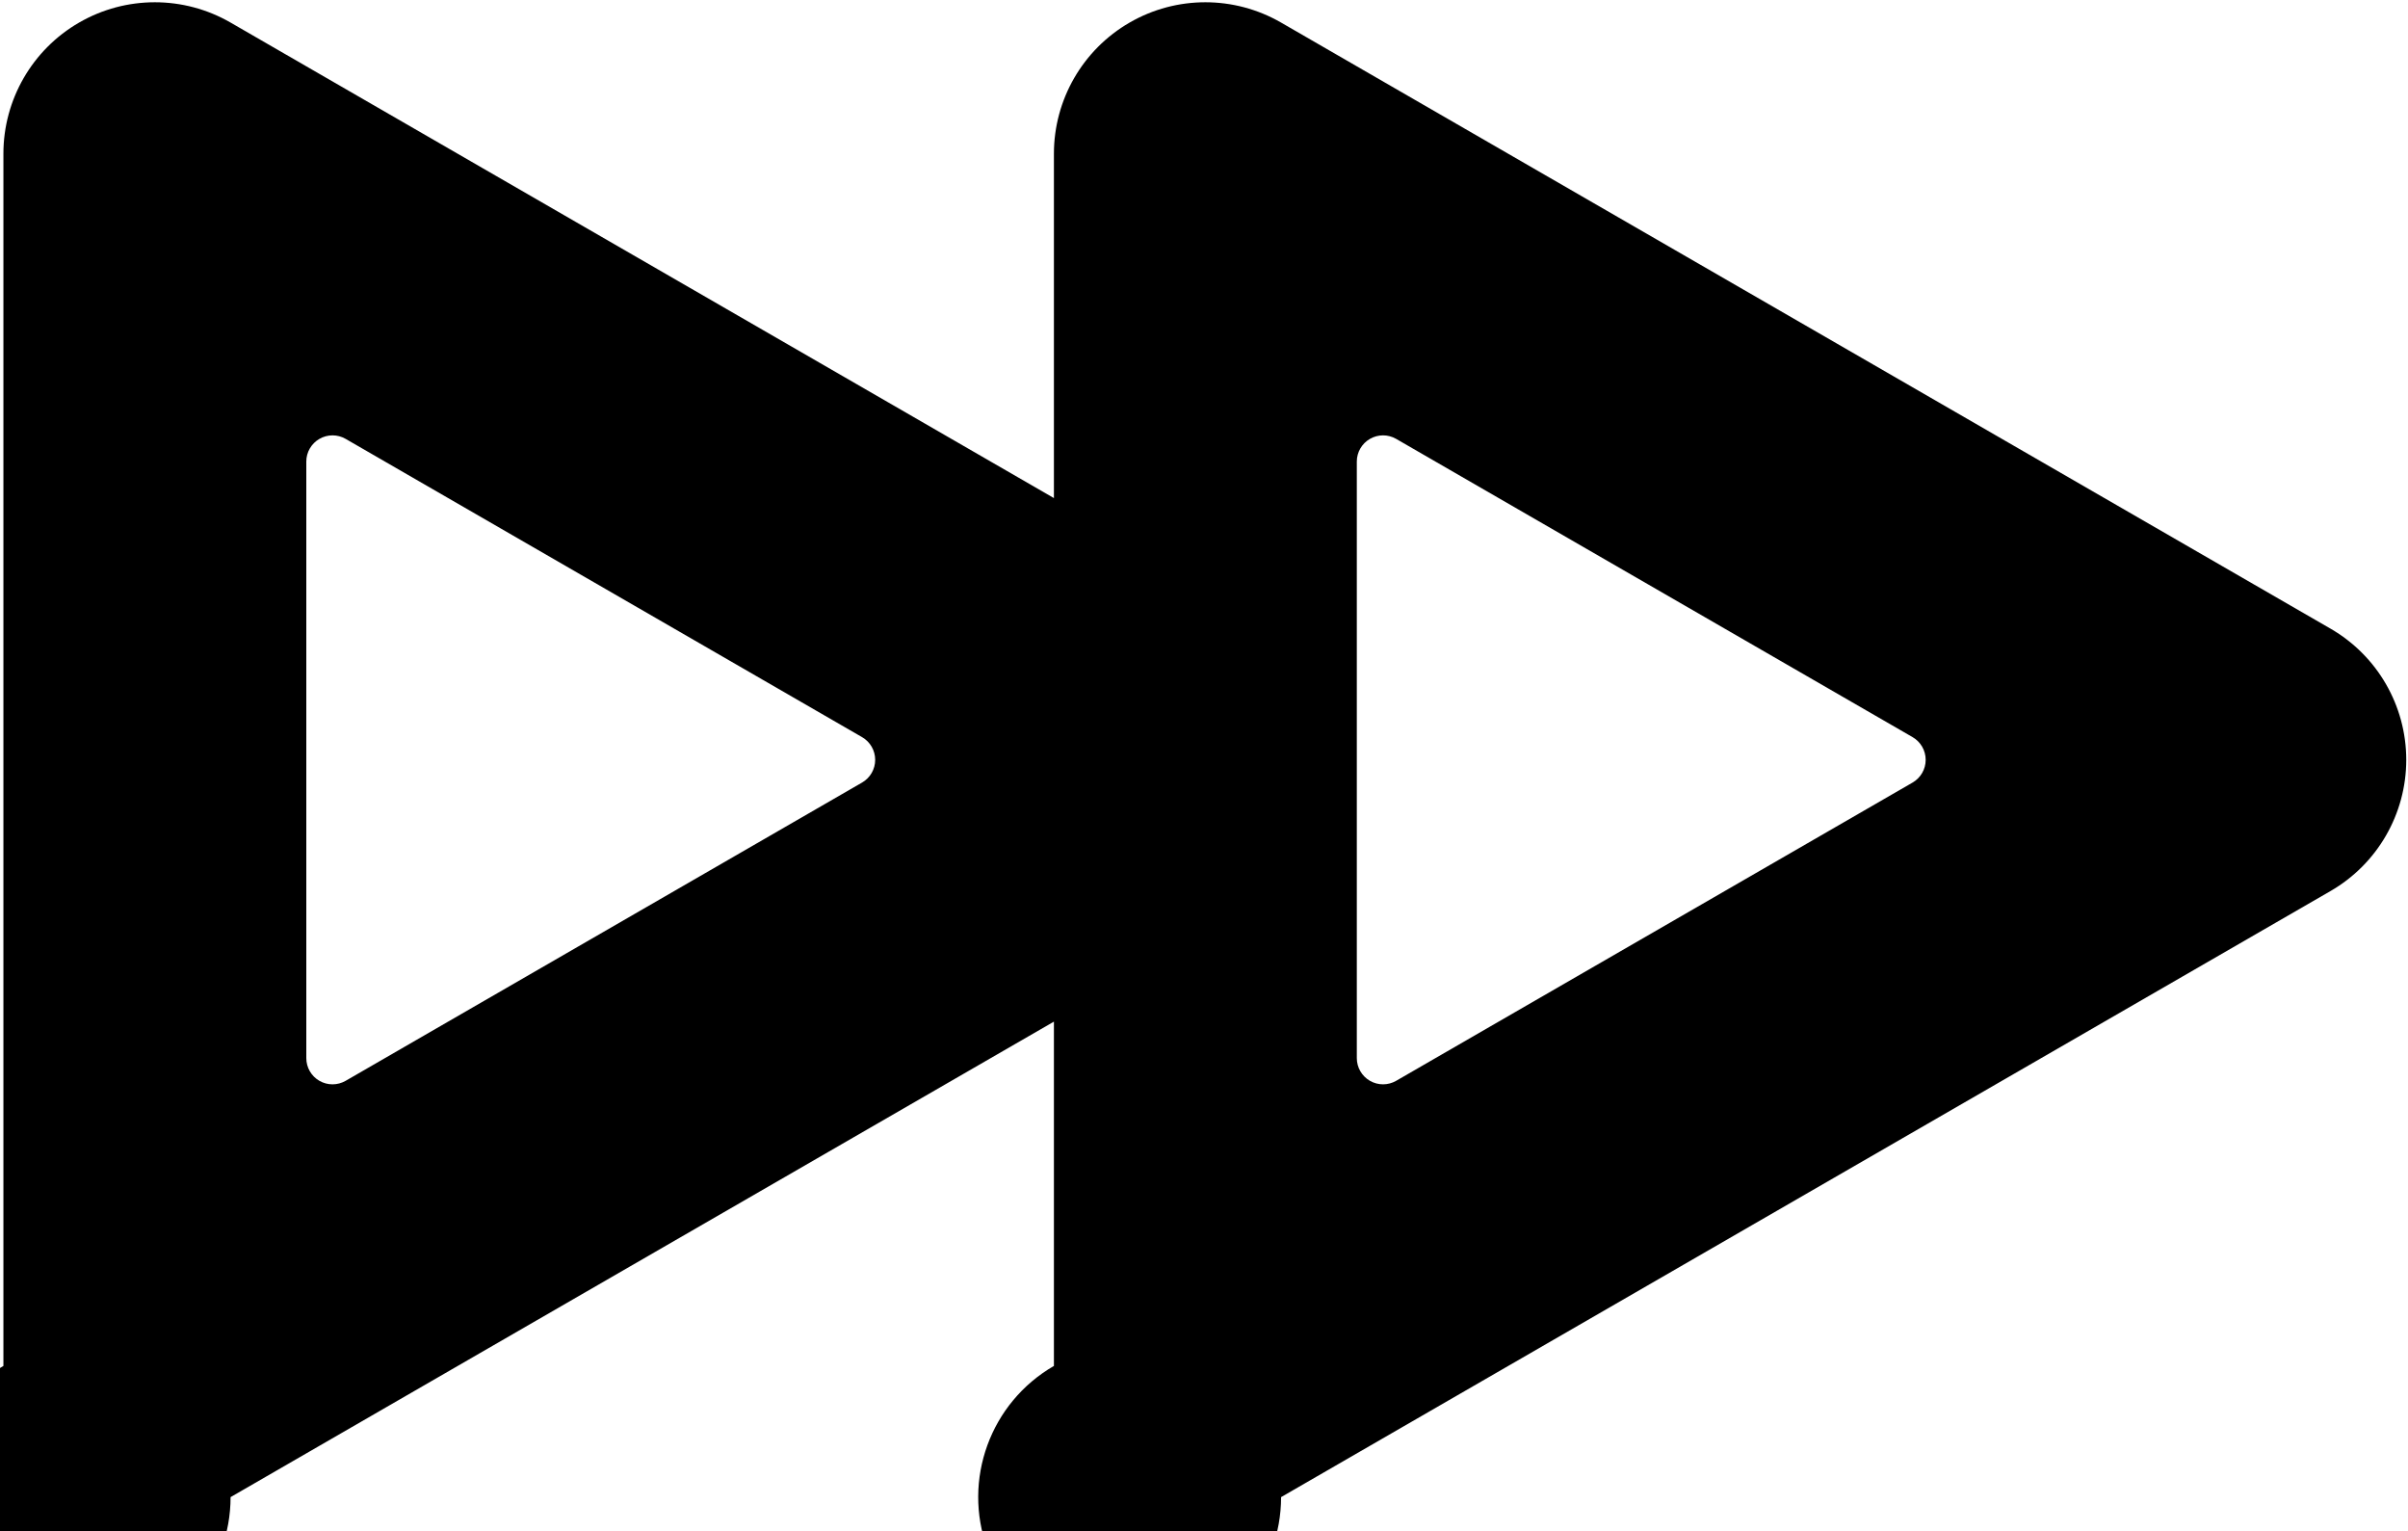
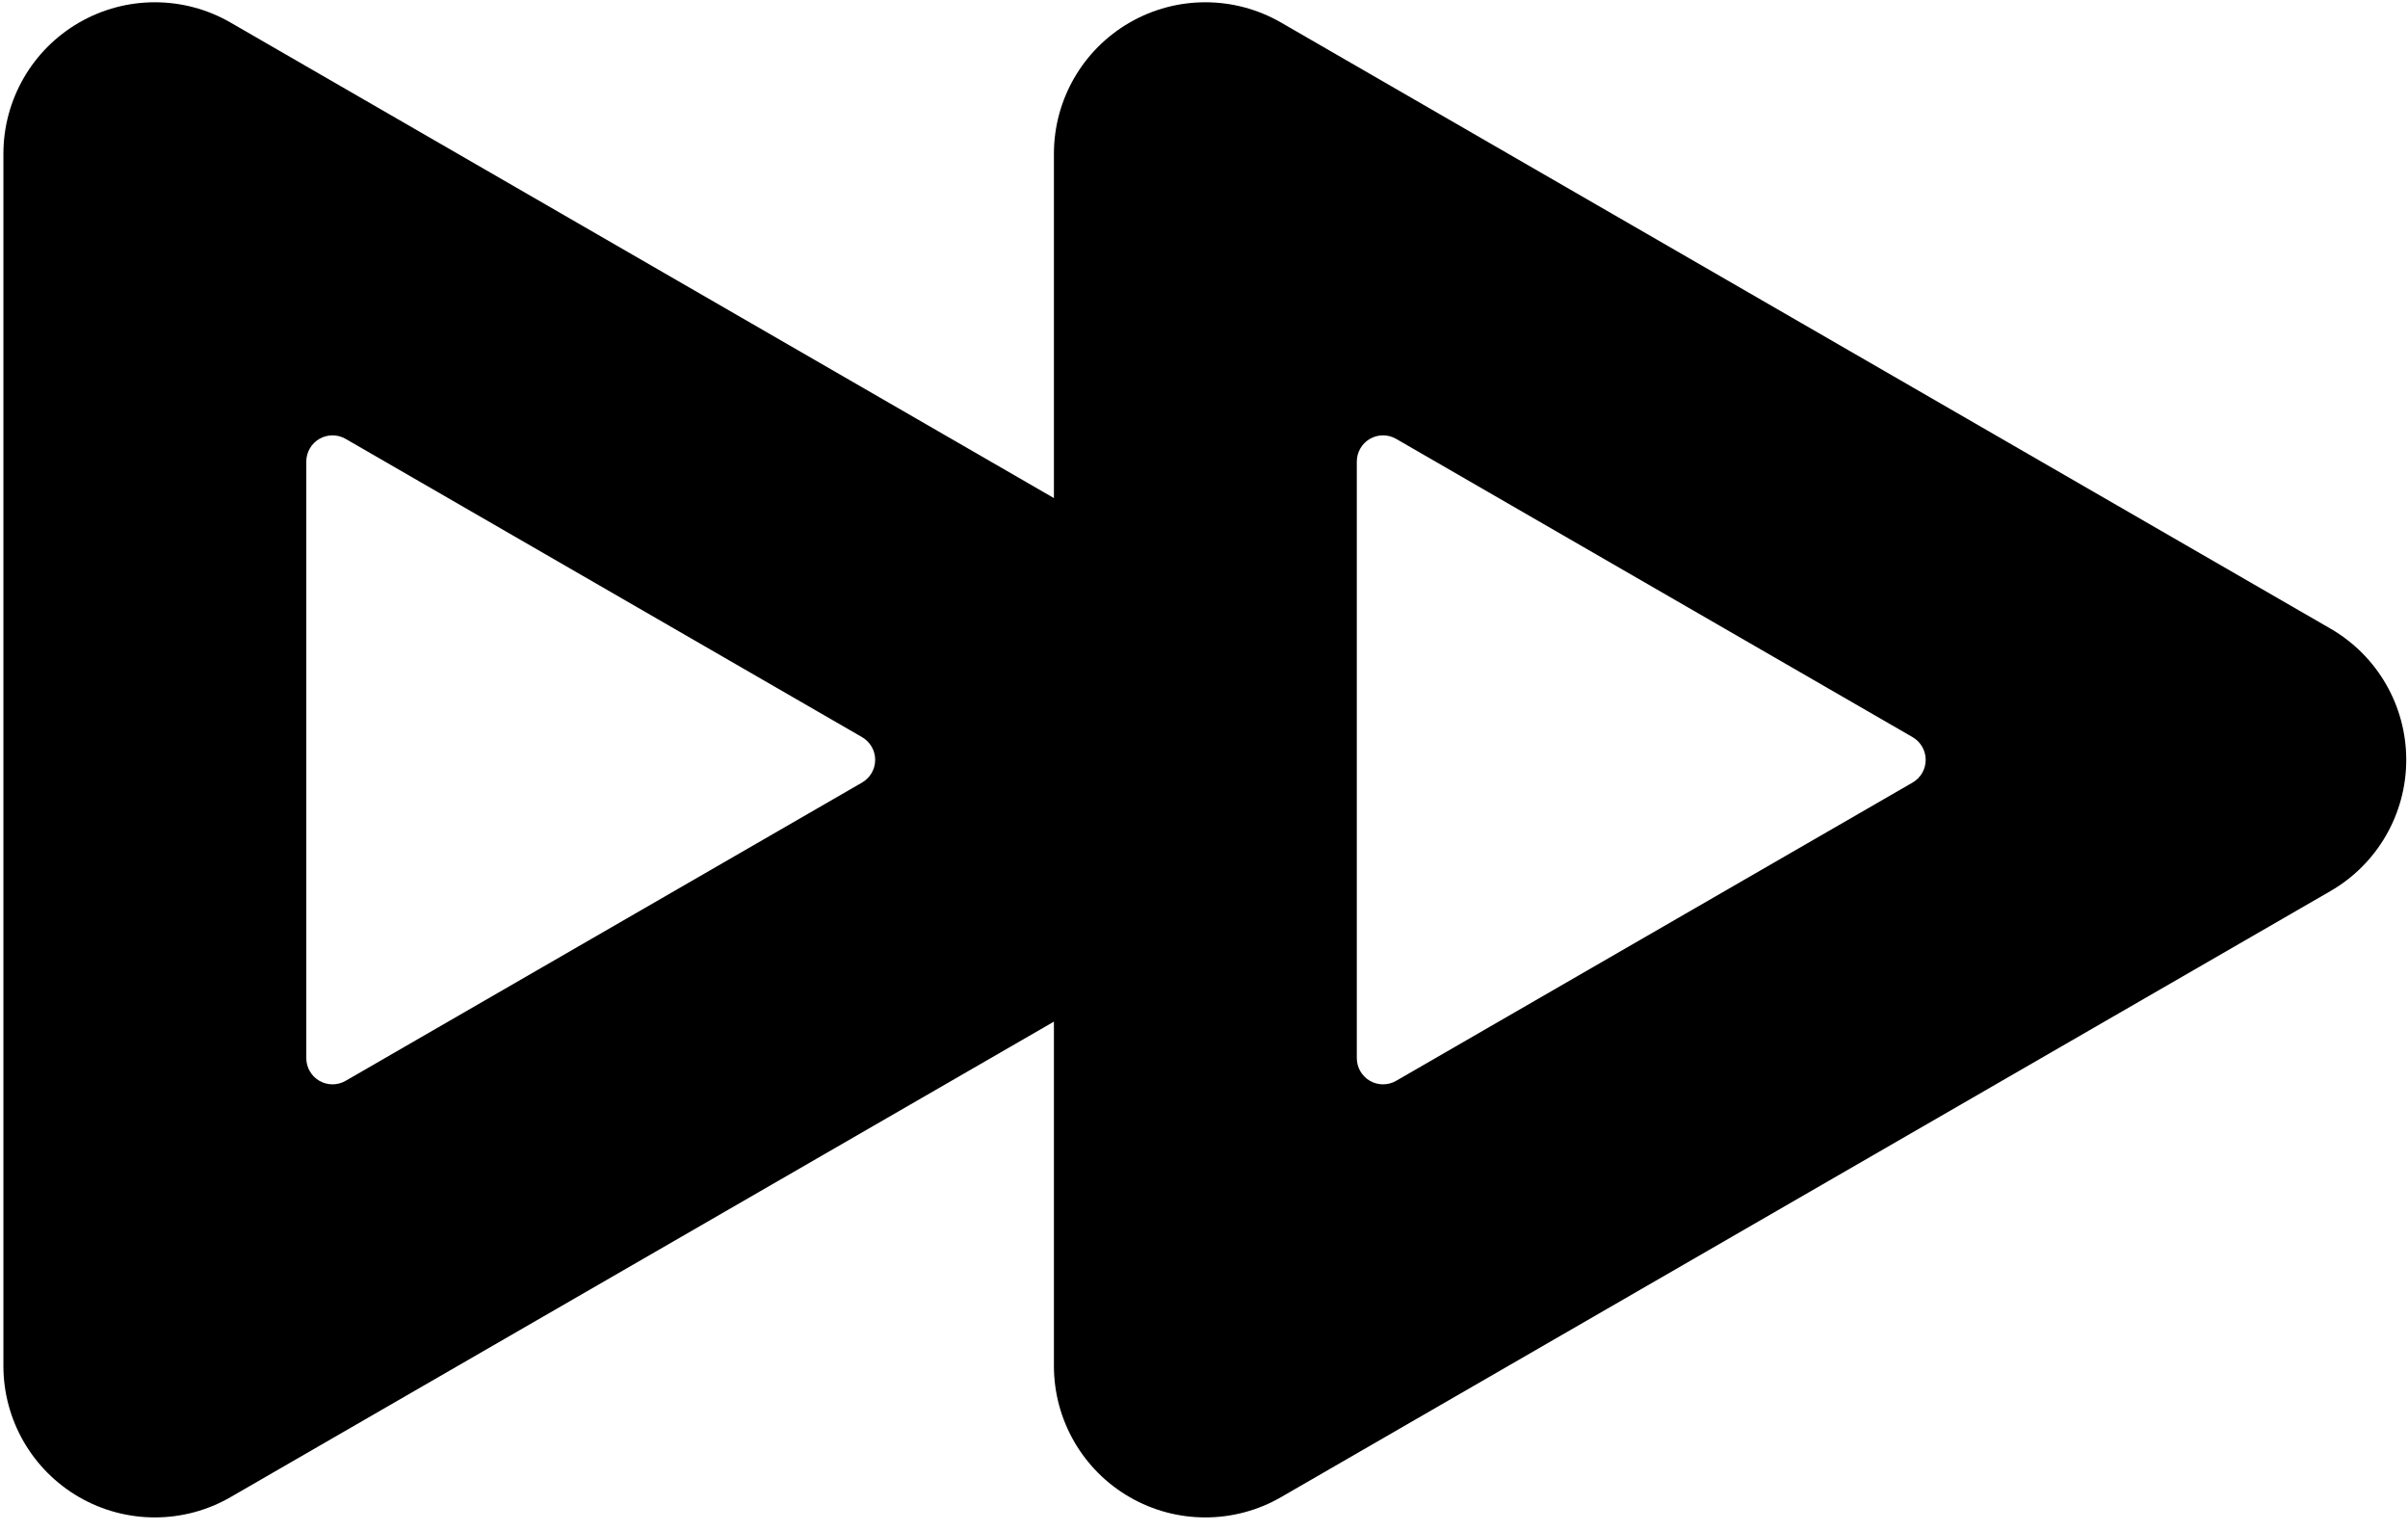
- <svg xmlns="http://www.w3.org/2000/svg" fill-rule="evenodd" stroke-linejoin="round" stroke-miterlimit="2" clip-rule="evenodd" viewBox="0 0 159 101">
-   <path d="M69.59 32.878V10.15a9.999 9.999 0 0 1 15-8.66l69.294 40.007a9.999 9.999 0 0 1 0 17.32L84.59 98.824a9.999 9.999 0 1 1-15-8.66V67.437L15.225 98.824a9.999 9.999 0 1 1-15-8.66V10.15a9.999 9.999 0 0 1 15-8.66L69.59 32.878zM20.225 69.846a1.731 1.731 0 0 0 2.596 1.499l34.101-19.689a1.73 1.73 0 0 0 0-2.998L22.821 28.969a1.732 1.732 0 0 0-2.596 1.499v39.378zm69.365 0a1.732 1.732 0 0 0 2.596 1.499l34.102-19.689a1.732 1.732 0 0 0 0-2.998L92.186 28.969a1.732 1.732 0 0 0-2.596 1.499v39.378z" />
+ <svg xmlns="http://www.w3.org/2000/svg" width="100%" height="100%" viewBox="0 0 159 101" version="1.1" xml:space="preserve" style="fill-rule:evenodd;clip-rule:evenodd;stroke-linejoin:round;stroke-miterlimit:2;">
+   <path id="skip" d="M69.59,32.878l0,-22.728c0,-3.573 1.906,-6.874 5,-8.66c3.094,-1.787 6.906,-1.787 10,0l69.294,40.007c3.094,1.786 5,5.087 5,8.66c0,3.573 -1.906,6.874 -5,8.66l-69.294,40.007c-3.094,1.787 -6.906,1.787 -10,0c-3.094,-1.786 -5,-5.087 -5,-8.66l0,-22.727l-54.365,31.387c-3.094,1.787 -6.906,1.787 -10,0c-3.094,-1.786 -5,-5.087 -5,-8.66l0,-80.014c0,-3.573 1.906,-6.874 5,-8.66c3.094,-1.787 6.906,-1.787 10,0l54.365,31.388Zm-49.365,36.968c0,0.618 0.329,1.189 0.865,1.499c0.535,0.309 1.195,0.309 1.731,0c7.132,-4.118 26.969,-15.571 34.101,-19.689c0.536,-0.309 0.866,-0.881 0.866,-1.499c0,-0.618 -0.33,-1.19 -0.866,-1.499c-7.132,-4.118 -26.969,-15.571 -34.101,-19.689c-0.536,-0.309 -1.196,-0.309 -1.731,0c-0.536,0.31 -0.865,0.881 -0.865,1.499l0,39.378Zm69.365,0c0,0.618 0.33,1.189 0.865,1.499c0.536,0.309 1.195,0.309 1.731,0c7.132,-4.118 26.969,-15.571 34.102,-19.689c0.535,-0.309 0.865,-0.881 0.865,-1.499c0,-0.618 -0.33,-1.19 -0.865,-1.499c-7.133,-4.118 -26.97,-15.571 -34.102,-19.689c-0.536,-0.309 -1.195,-0.309 -1.731,0c-0.535,0.31 -0.865,0.881 -0.865,1.499l0,39.378Z" />
</svg>
